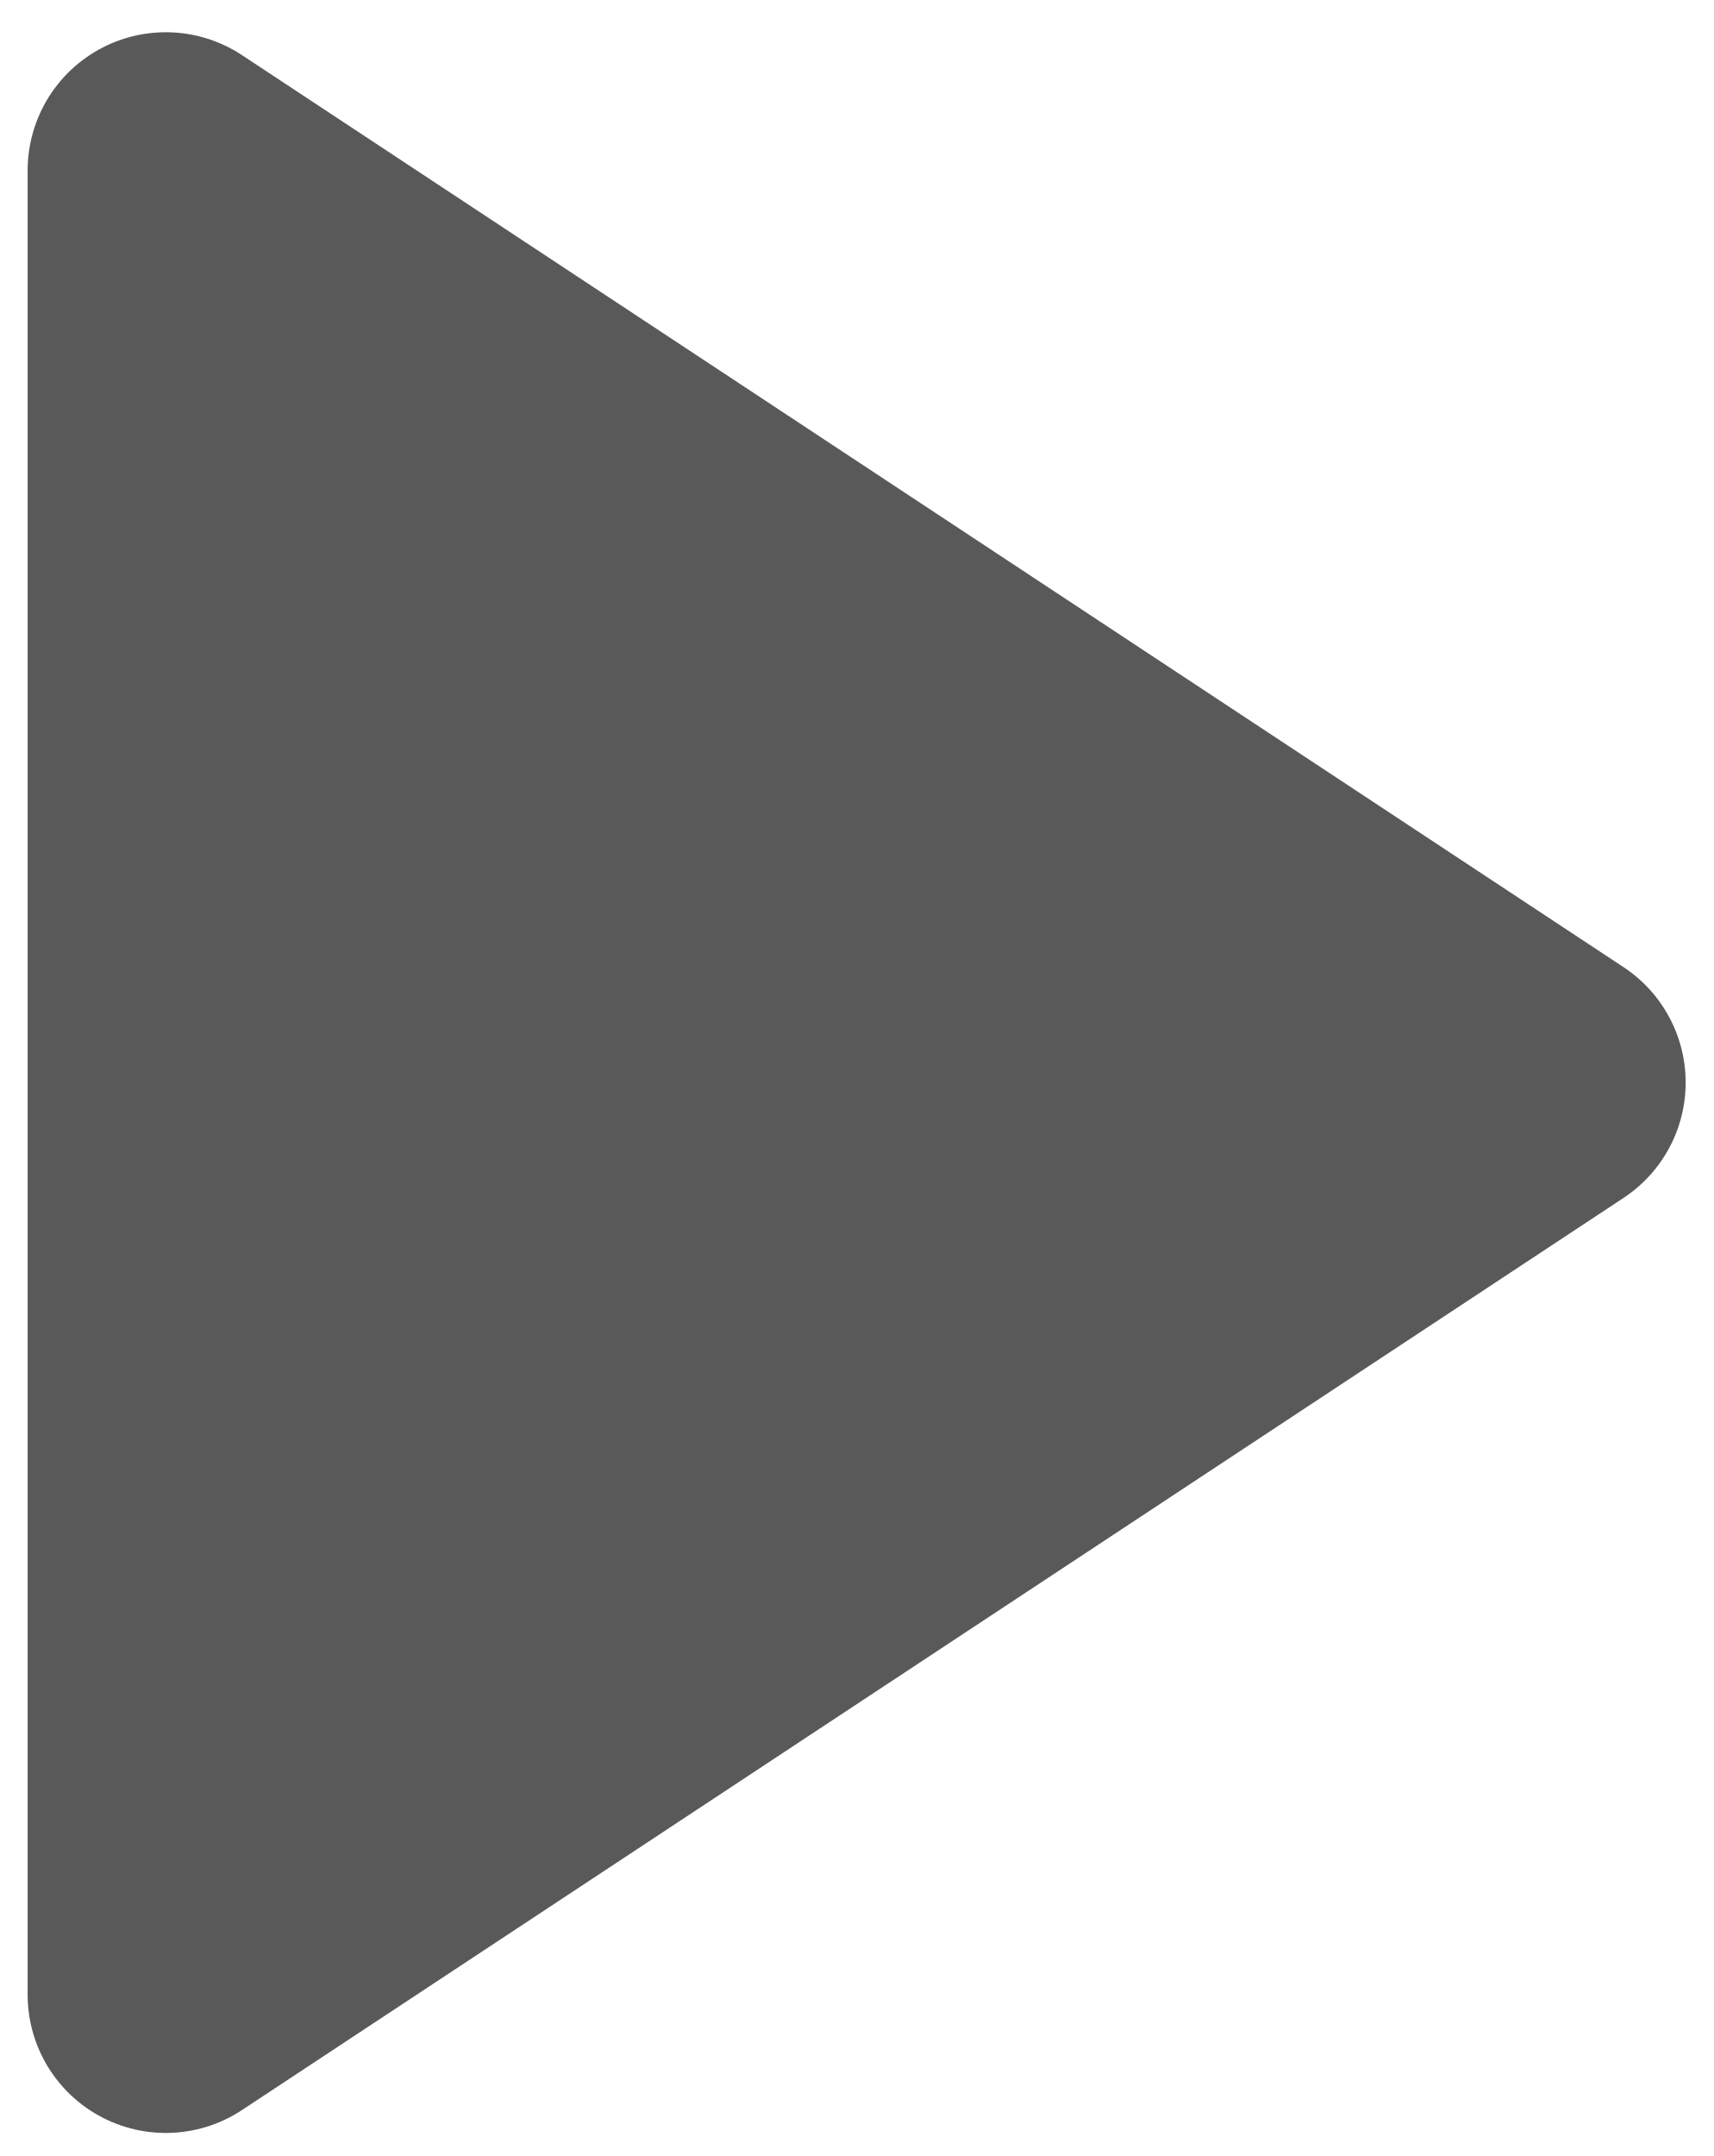
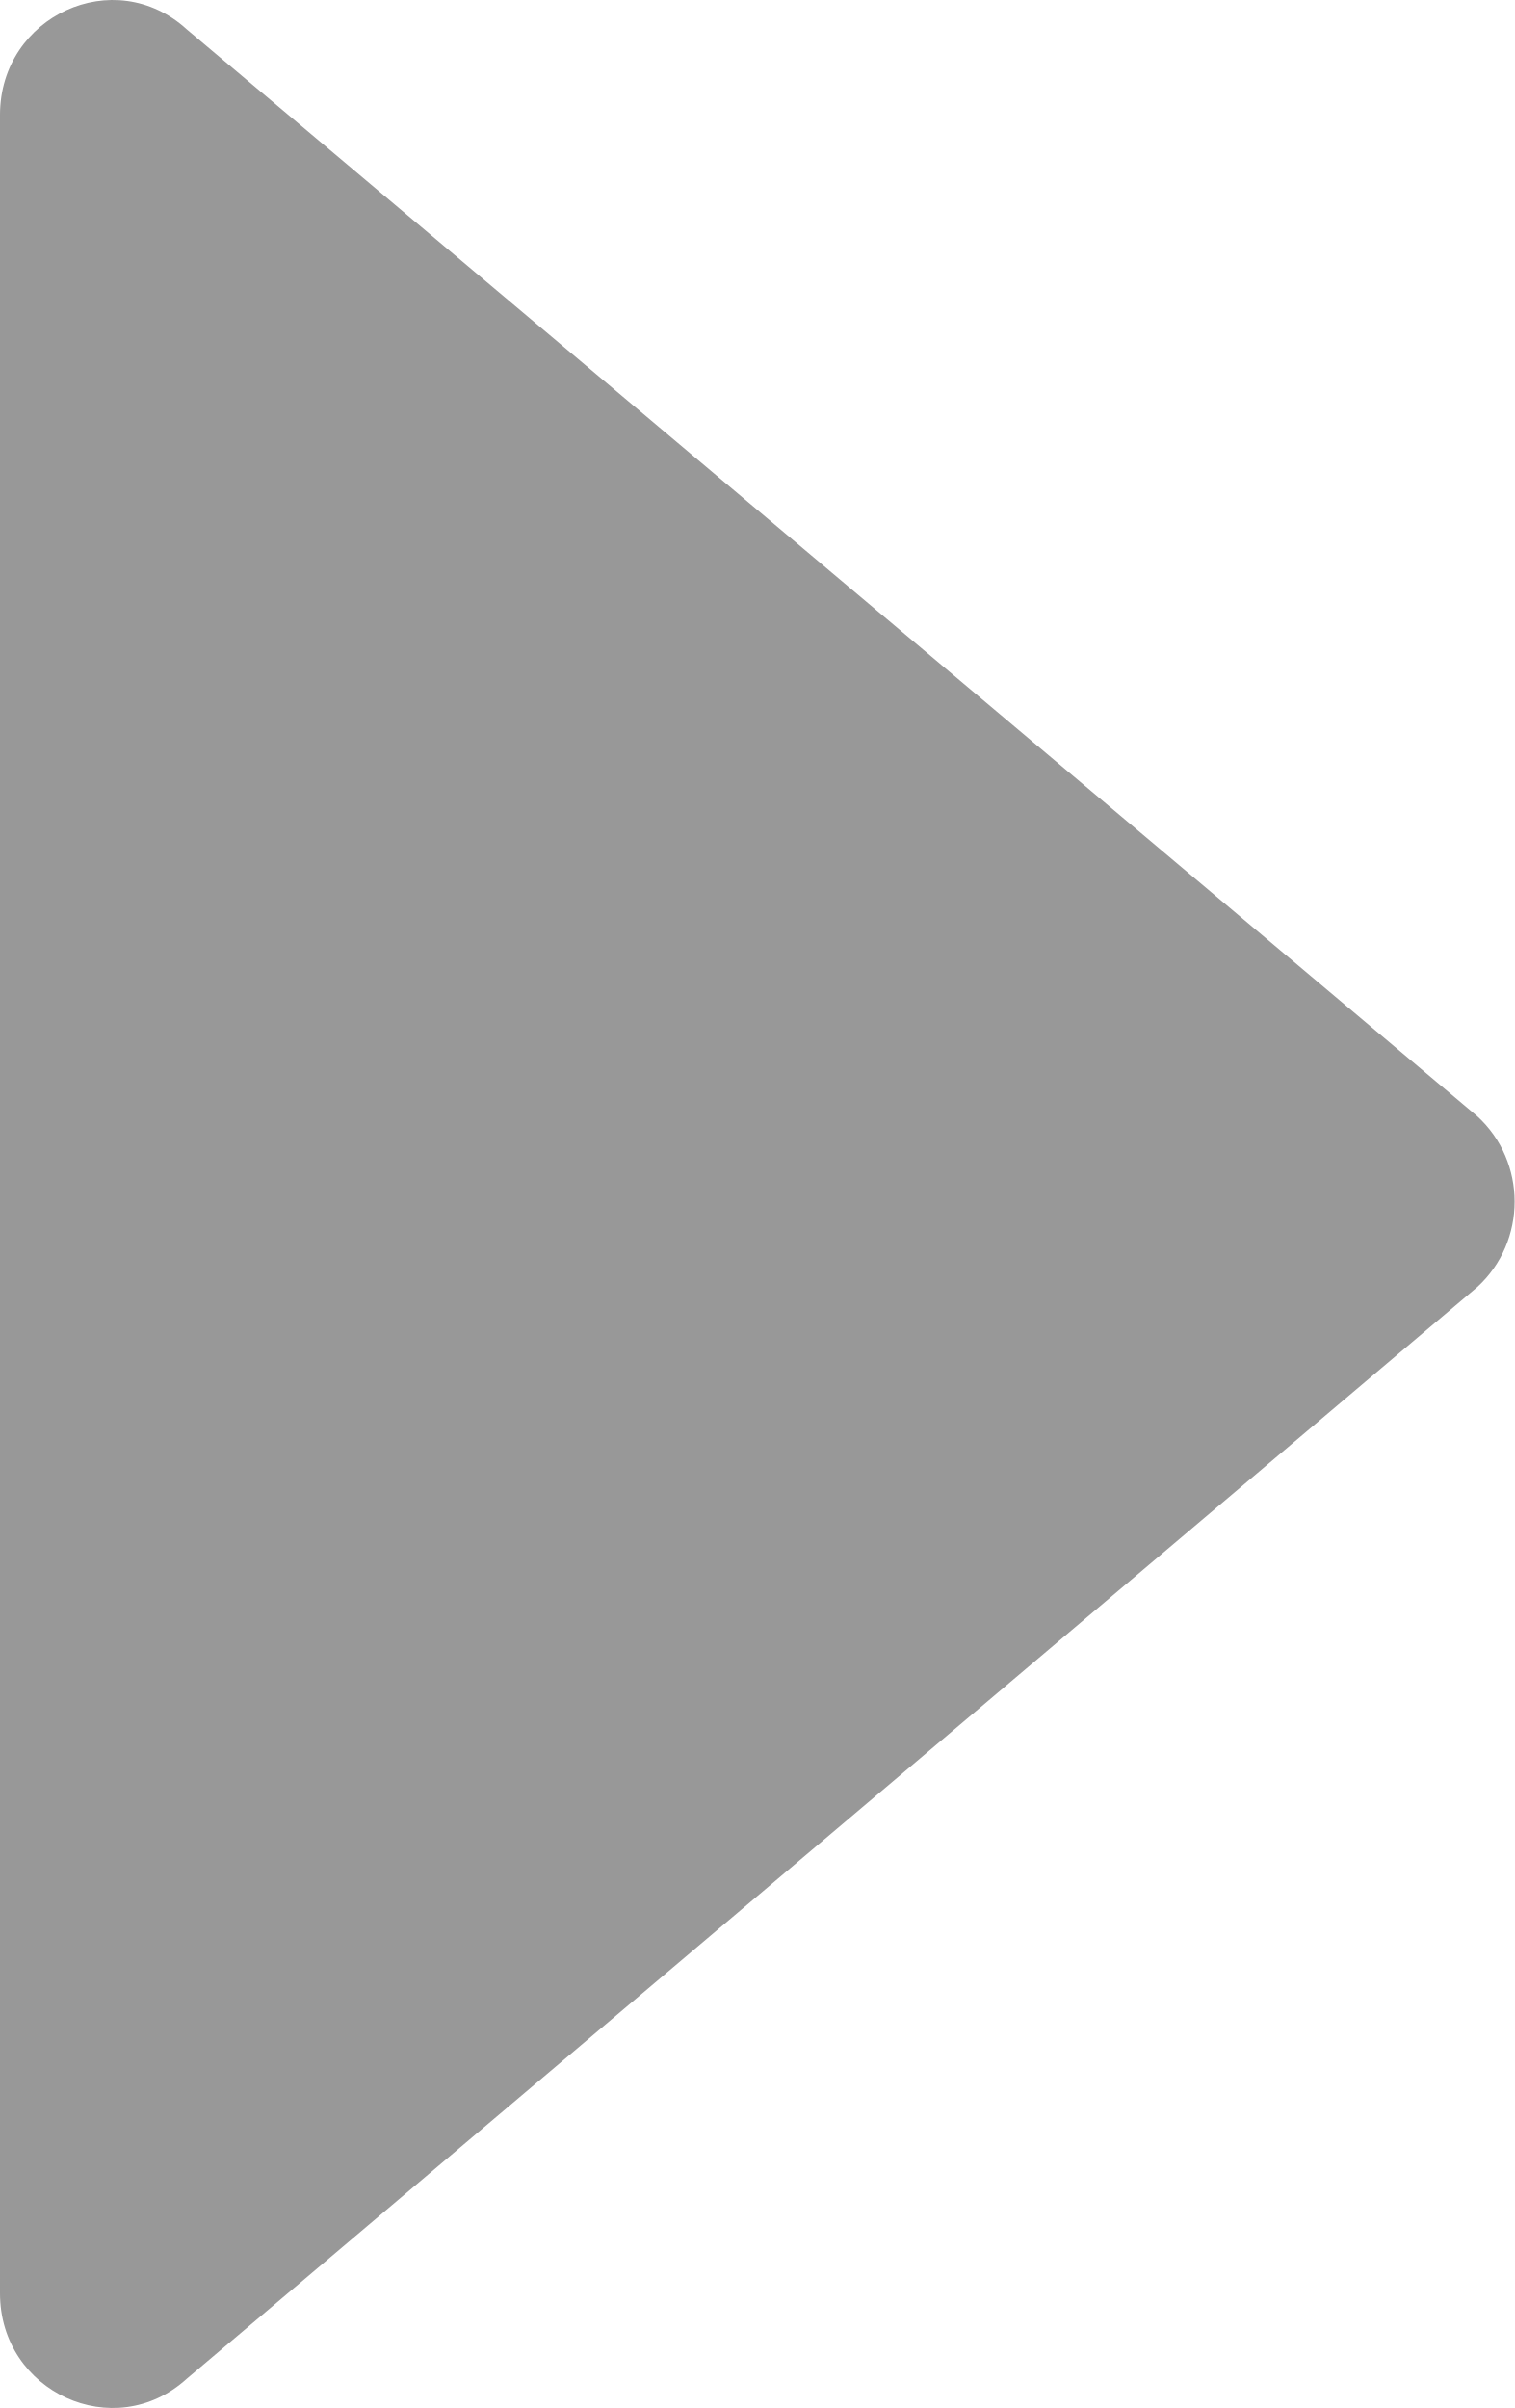
- <svg xmlns="http://www.w3.org/2000/svg" width="31" height="39" viewBox="0 0 31 39" fill="none">
-   <path fill="#595959" d="M3 3.083L28 19.582L3 36.083V3.083Z" stroke="#595959" stroke-width="5" stroke-linecap="round" stroke-linejoin="round" />
+ <svg xmlns="http://www.w3.org/2000/svg" width="39" height="62" viewBox="0 0 39 62" fill="none">
+   <path d="M4.81 0.757L38.037 28.739C39.321 29.912 39.321 31.966 38.037 33.14L4.81 61.246C2.948 62.94 0 61.594 0 59.046V2.95C0.007 0.41 2.948 -0.944 4.81 0.757Z" fill="#989898" />
</svg>
